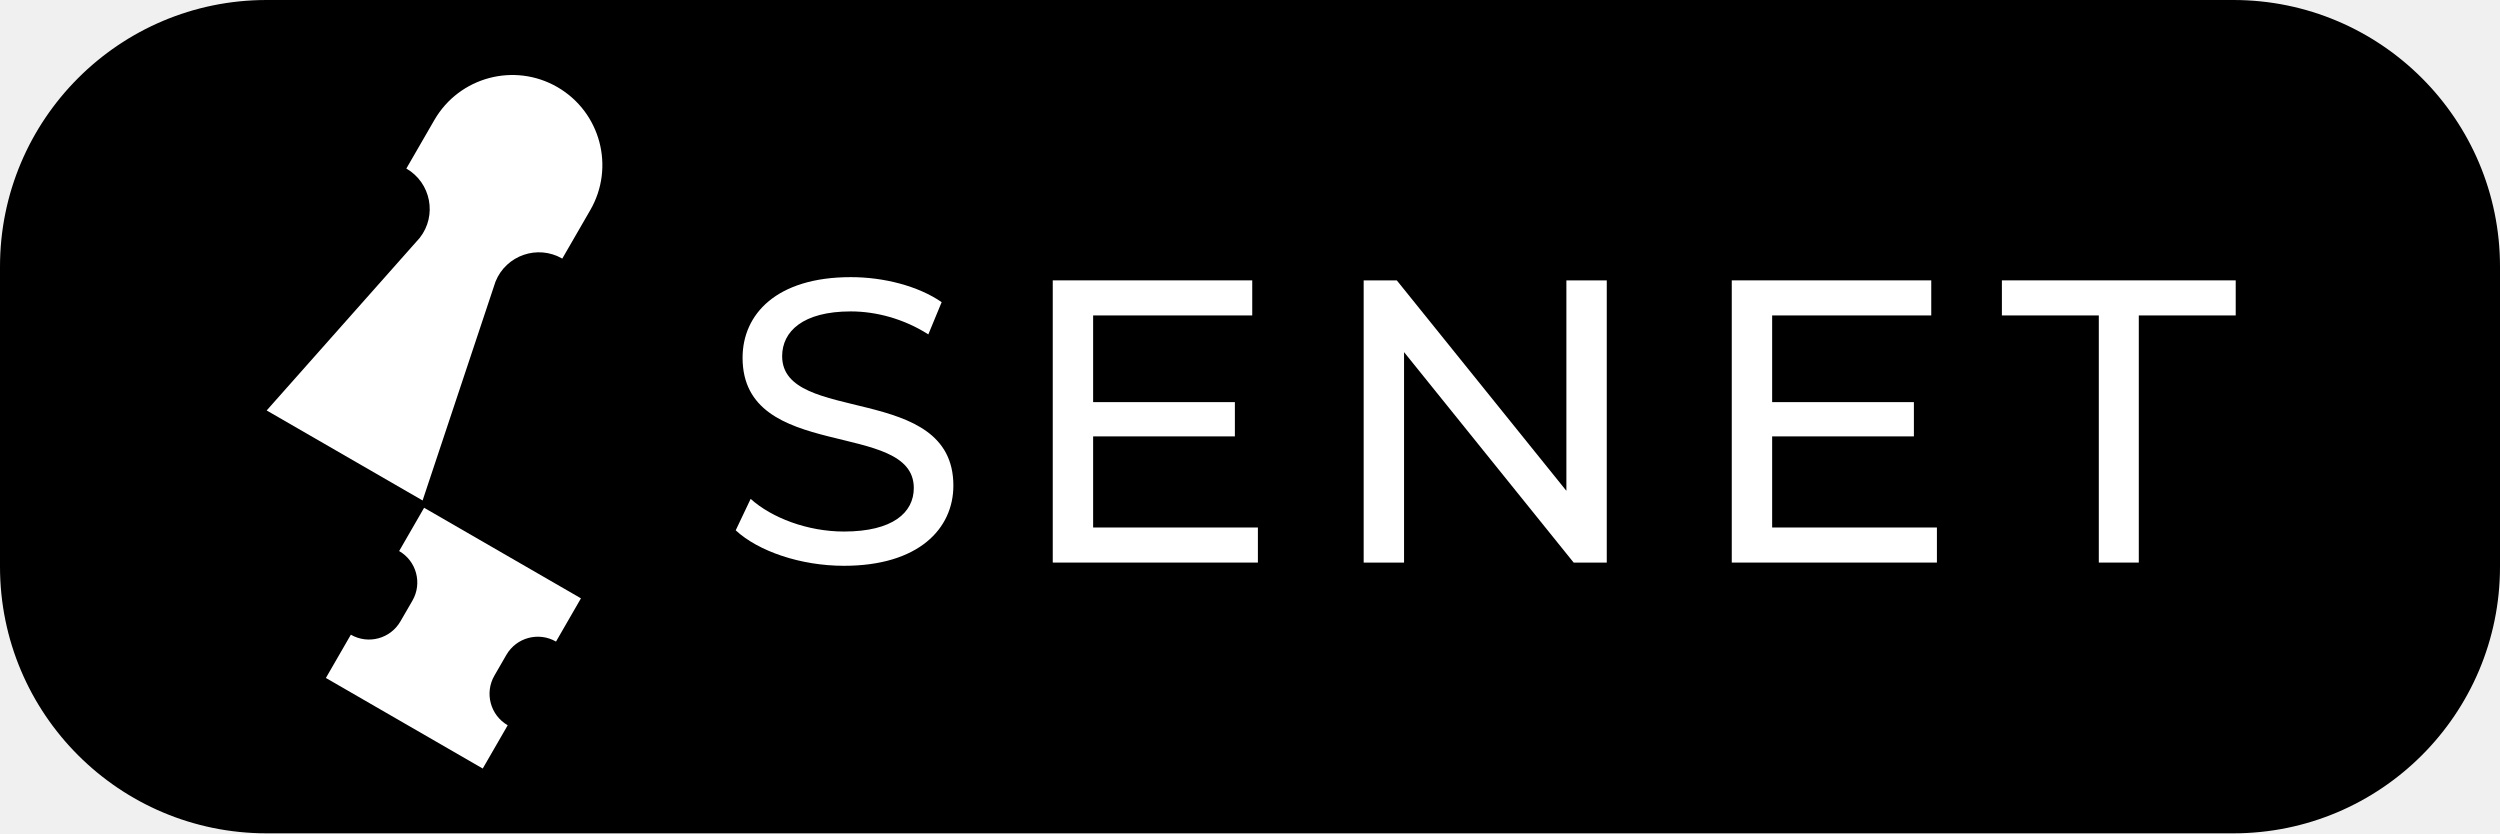
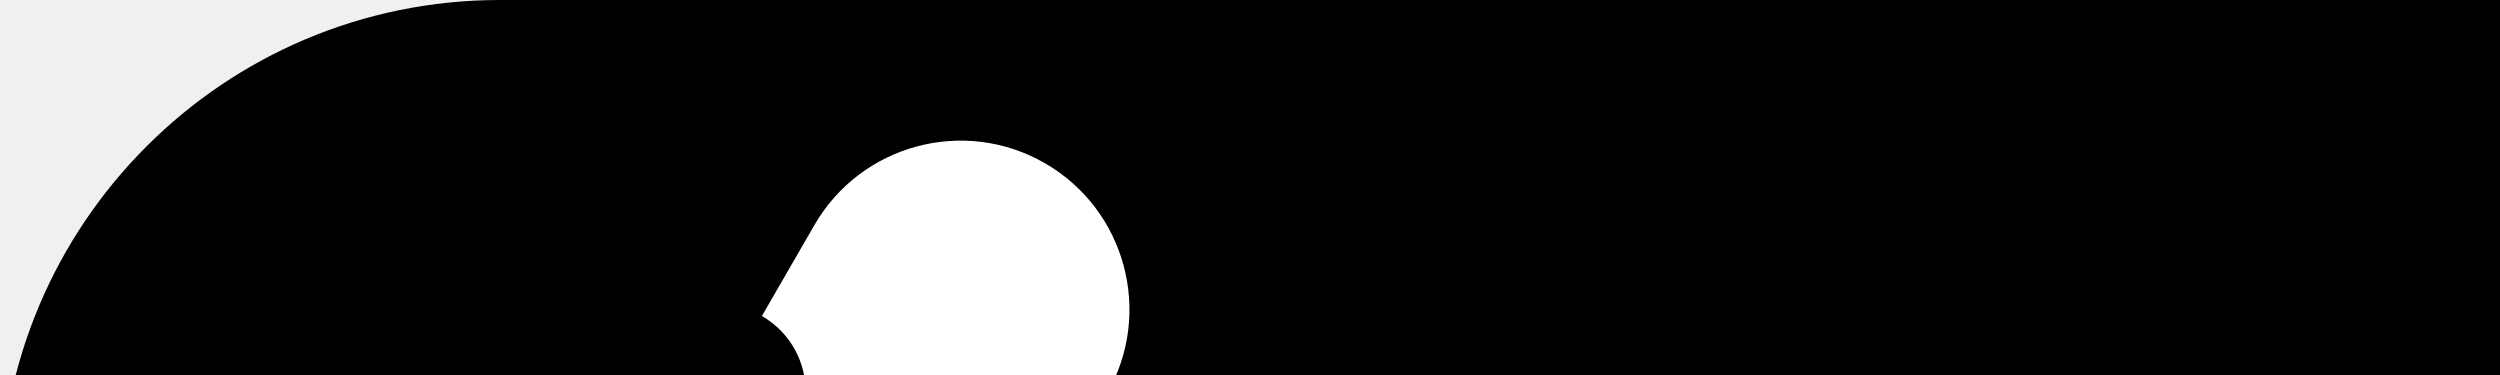
- <svg xmlns="http://www.w3.org/2000/svg" width="300" height="100" viewBox="0 0 300 100" fill="none">
+ <svg xmlns="http://www.w3.org/2000/svg" width="160" height="24" viewBox="0 0 160 24" fill="none">
  <rect width="300" height="100" rx="32" fill="black" />
  <path d="M66.718 76.994L69.714 71.801L50.892 60.933L47.897 66.127C49.98 67.329 50.696 69.992 49.493 72.074L48.05 74.567C46.847 76.65 44.185 77.366 42.102 76.163L39.106 81.356L57.928 92.224L60.924 87.031C58.841 85.828 58.125 83.16 59.327 81.078L60.765 78.585C61.968 76.502 64.635 75.786 66.718 76.989V76.994Z" fill="white" />
  <path d="M70.835 25.21C73.82 20.044 72.049 13.435 66.883 10.45C61.717 7.466 55.108 9.237 52.123 14.403L48.761 20.225C51.718 21.93 52.478 25.861 50.368 28.545L32 49.255L50.712 60.057L59.459 33.798C60.733 30.628 64.516 29.321 67.473 31.032L70.835 25.21Z" fill="white" />
  <path d="M101.272 67.896C110.237 67.896 114.405 63.445 114.405 58.269C114.405 45.836 93.858 51.012 93.858 42.739C93.858 39.788 96.329 37.369 102.096 37.369C105.1 37.369 108.444 38.24 111.4 40.127L112.999 36.257C110.189 34.321 106.07 33.257 102.096 33.257C93.179 33.257 89.109 37.708 89.109 42.933C89.109 55.511 109.656 50.286 109.656 58.559C109.656 61.51 107.136 63.784 101.272 63.784C96.911 63.784 92.598 62.139 90.078 59.865L88.285 63.639C90.999 66.155 96.087 67.896 101.272 67.896Z" fill="white" />
  <path d="M131.176 63.3V52.367H148.185V48.255H131.176V37.853H150.269V33.644H126.33V67.509H150.947V63.3H131.176Z" fill="white" />
  <path d="M187.966 33.644V58.898L167.614 33.644H163.64V67.509H168.486V42.255L188.839 67.509H192.812V33.644H187.966Z" fill="white" />
  <path d="M212.658 63.3V52.367H229.667V48.255H212.658V37.853H231.751V33.644H207.812V67.509H232.429V63.3H212.658Z" fill="white" />
  <path d="M251.857 67.509H256.655V37.853H268.285V33.644H240.227V37.853H251.857V67.509Z" fill="white" />
</svg>
